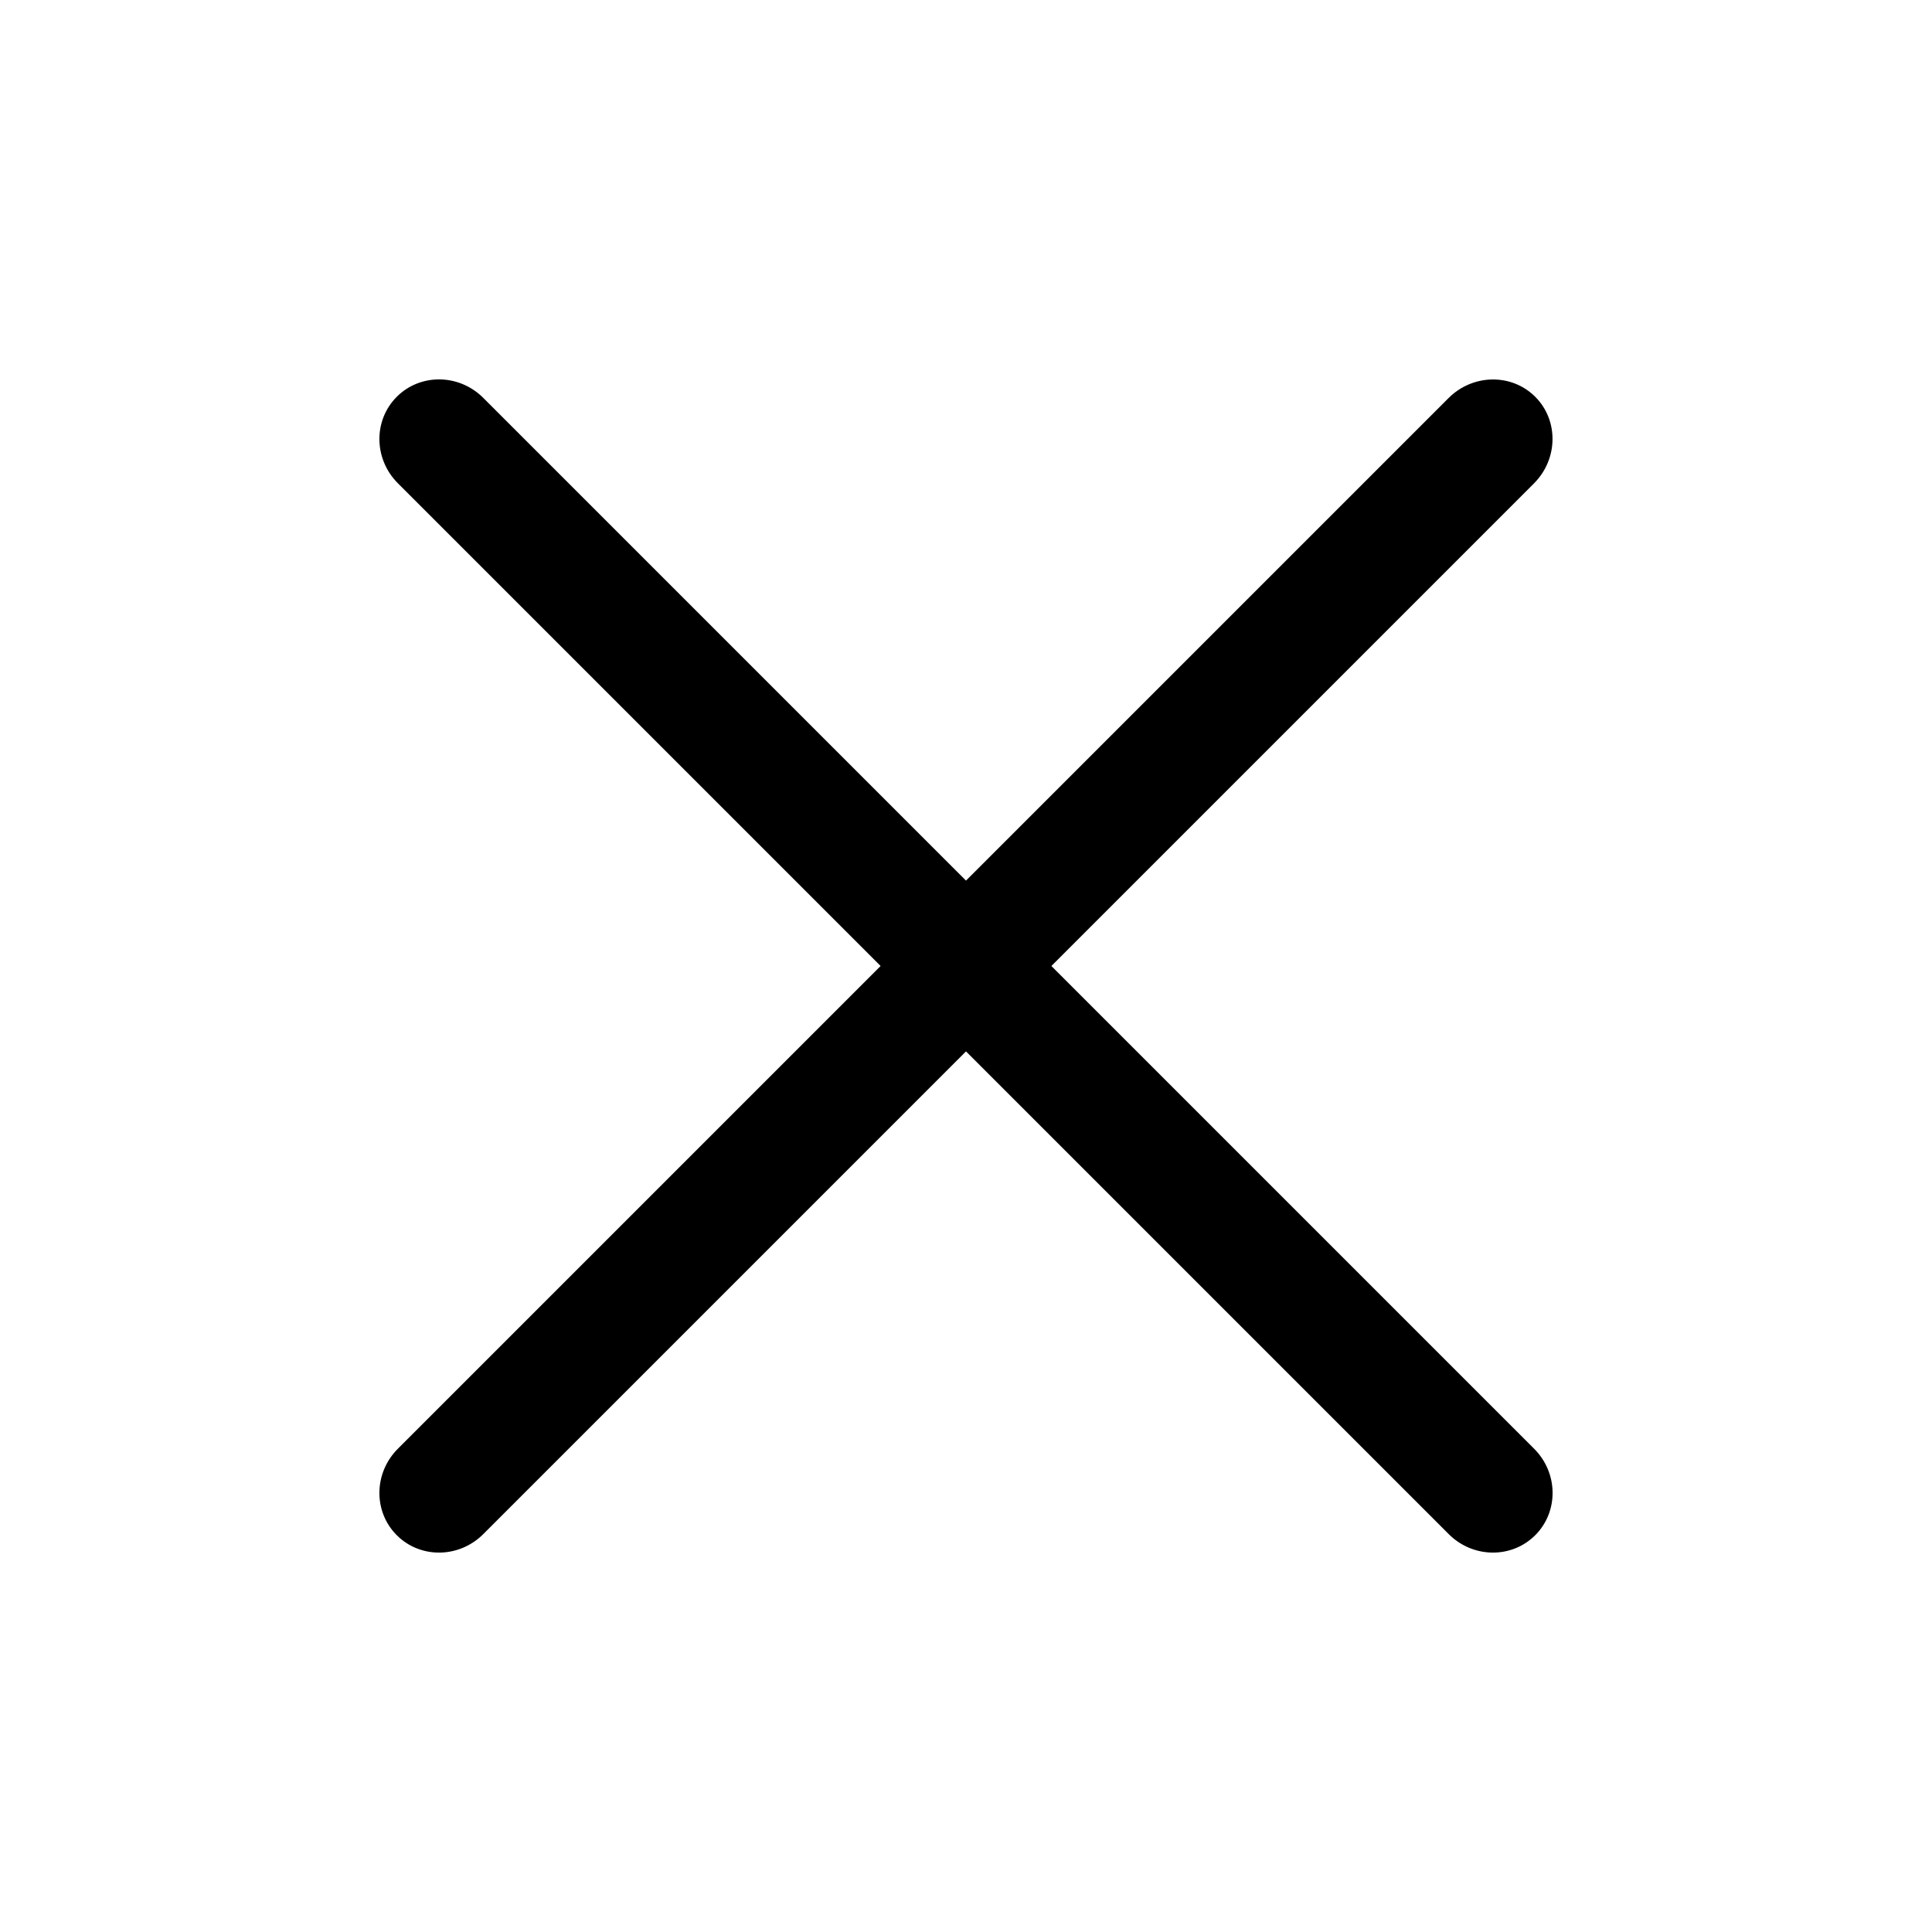
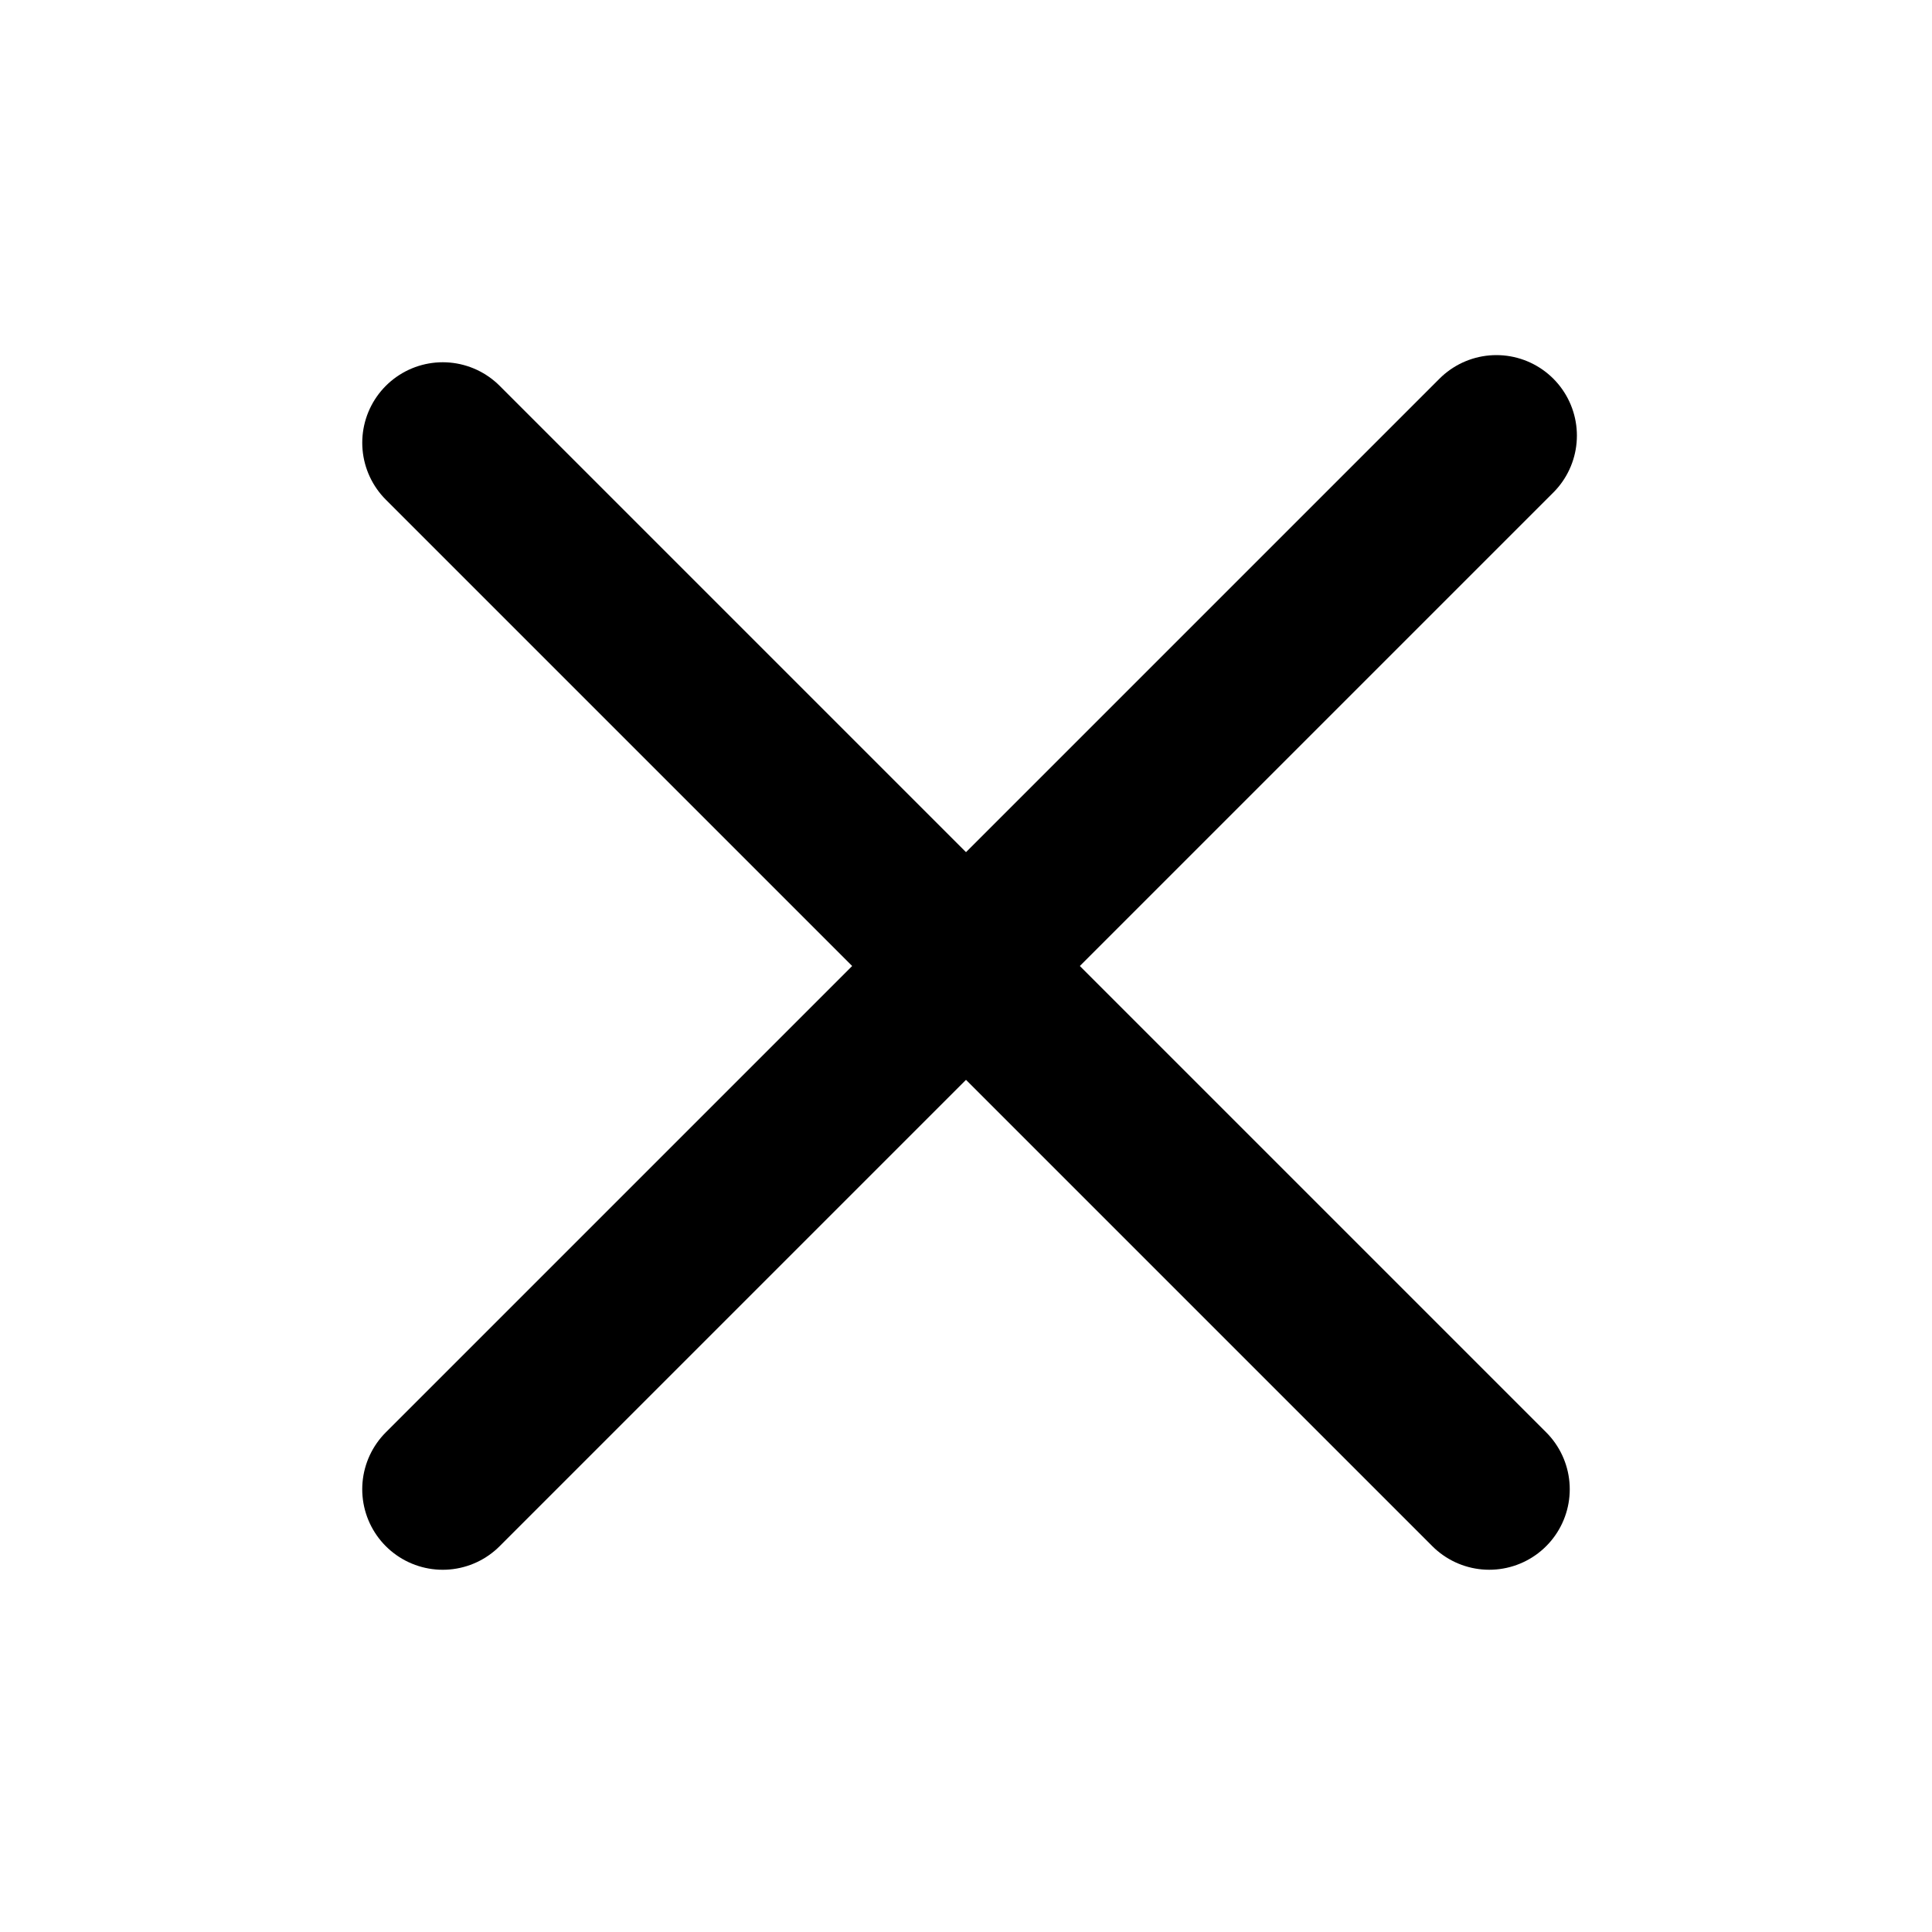
<svg xmlns="http://www.w3.org/2000/svg" viewBox="0 0 24 24" fill="none">
-   <path id="Vector (Stroke)" d="M19.231 0C19.656 0 20 0.336 20 0.75C20 1.164 19.656 1.5 19.231 1.5L0.769 1.5C0.344 1.5 4.44089e-16 1.164 0 0.75C4.44089e-16 0.336 0.344 0 0.769 0L19.231 0Z" fill="currentColor" fill-rule="evenodd" transform="matrix(0.707107,0.707107,-0.707107,0.707107,5.45926,4.3986)" />
-   <path id="Vector (Stroke)" d="M0 19.231L0 0.773C0 0.346 0.336 0 0.75 0C1.164 0 1.5 0.346 1.5 0.773L1.5 19.231C1.5 19.656 1.164 20 0.75 20C0.336 20 0 19.656 0 19.231Z" fill="currentColor" fill-rule="evenodd" transform="matrix(0.707107,0.707107,-0.707107,0.707107,18.5407,4.3986)" />
+   <path id="矢量 15" d="M5.5 5.5L18.5 18.5M5.5 5.5L18.5 18.5" stroke="currentColor" stroke-linecap="round" stroke-width="2" />
+   <path id="矢量 16" d="M0 0L13.089 13.089" stroke="currentColor" stroke-linecap="round" stroke-width="2" transform="matrix(0,1,-1,0,18.5888,5.41121)" />
</svg>
